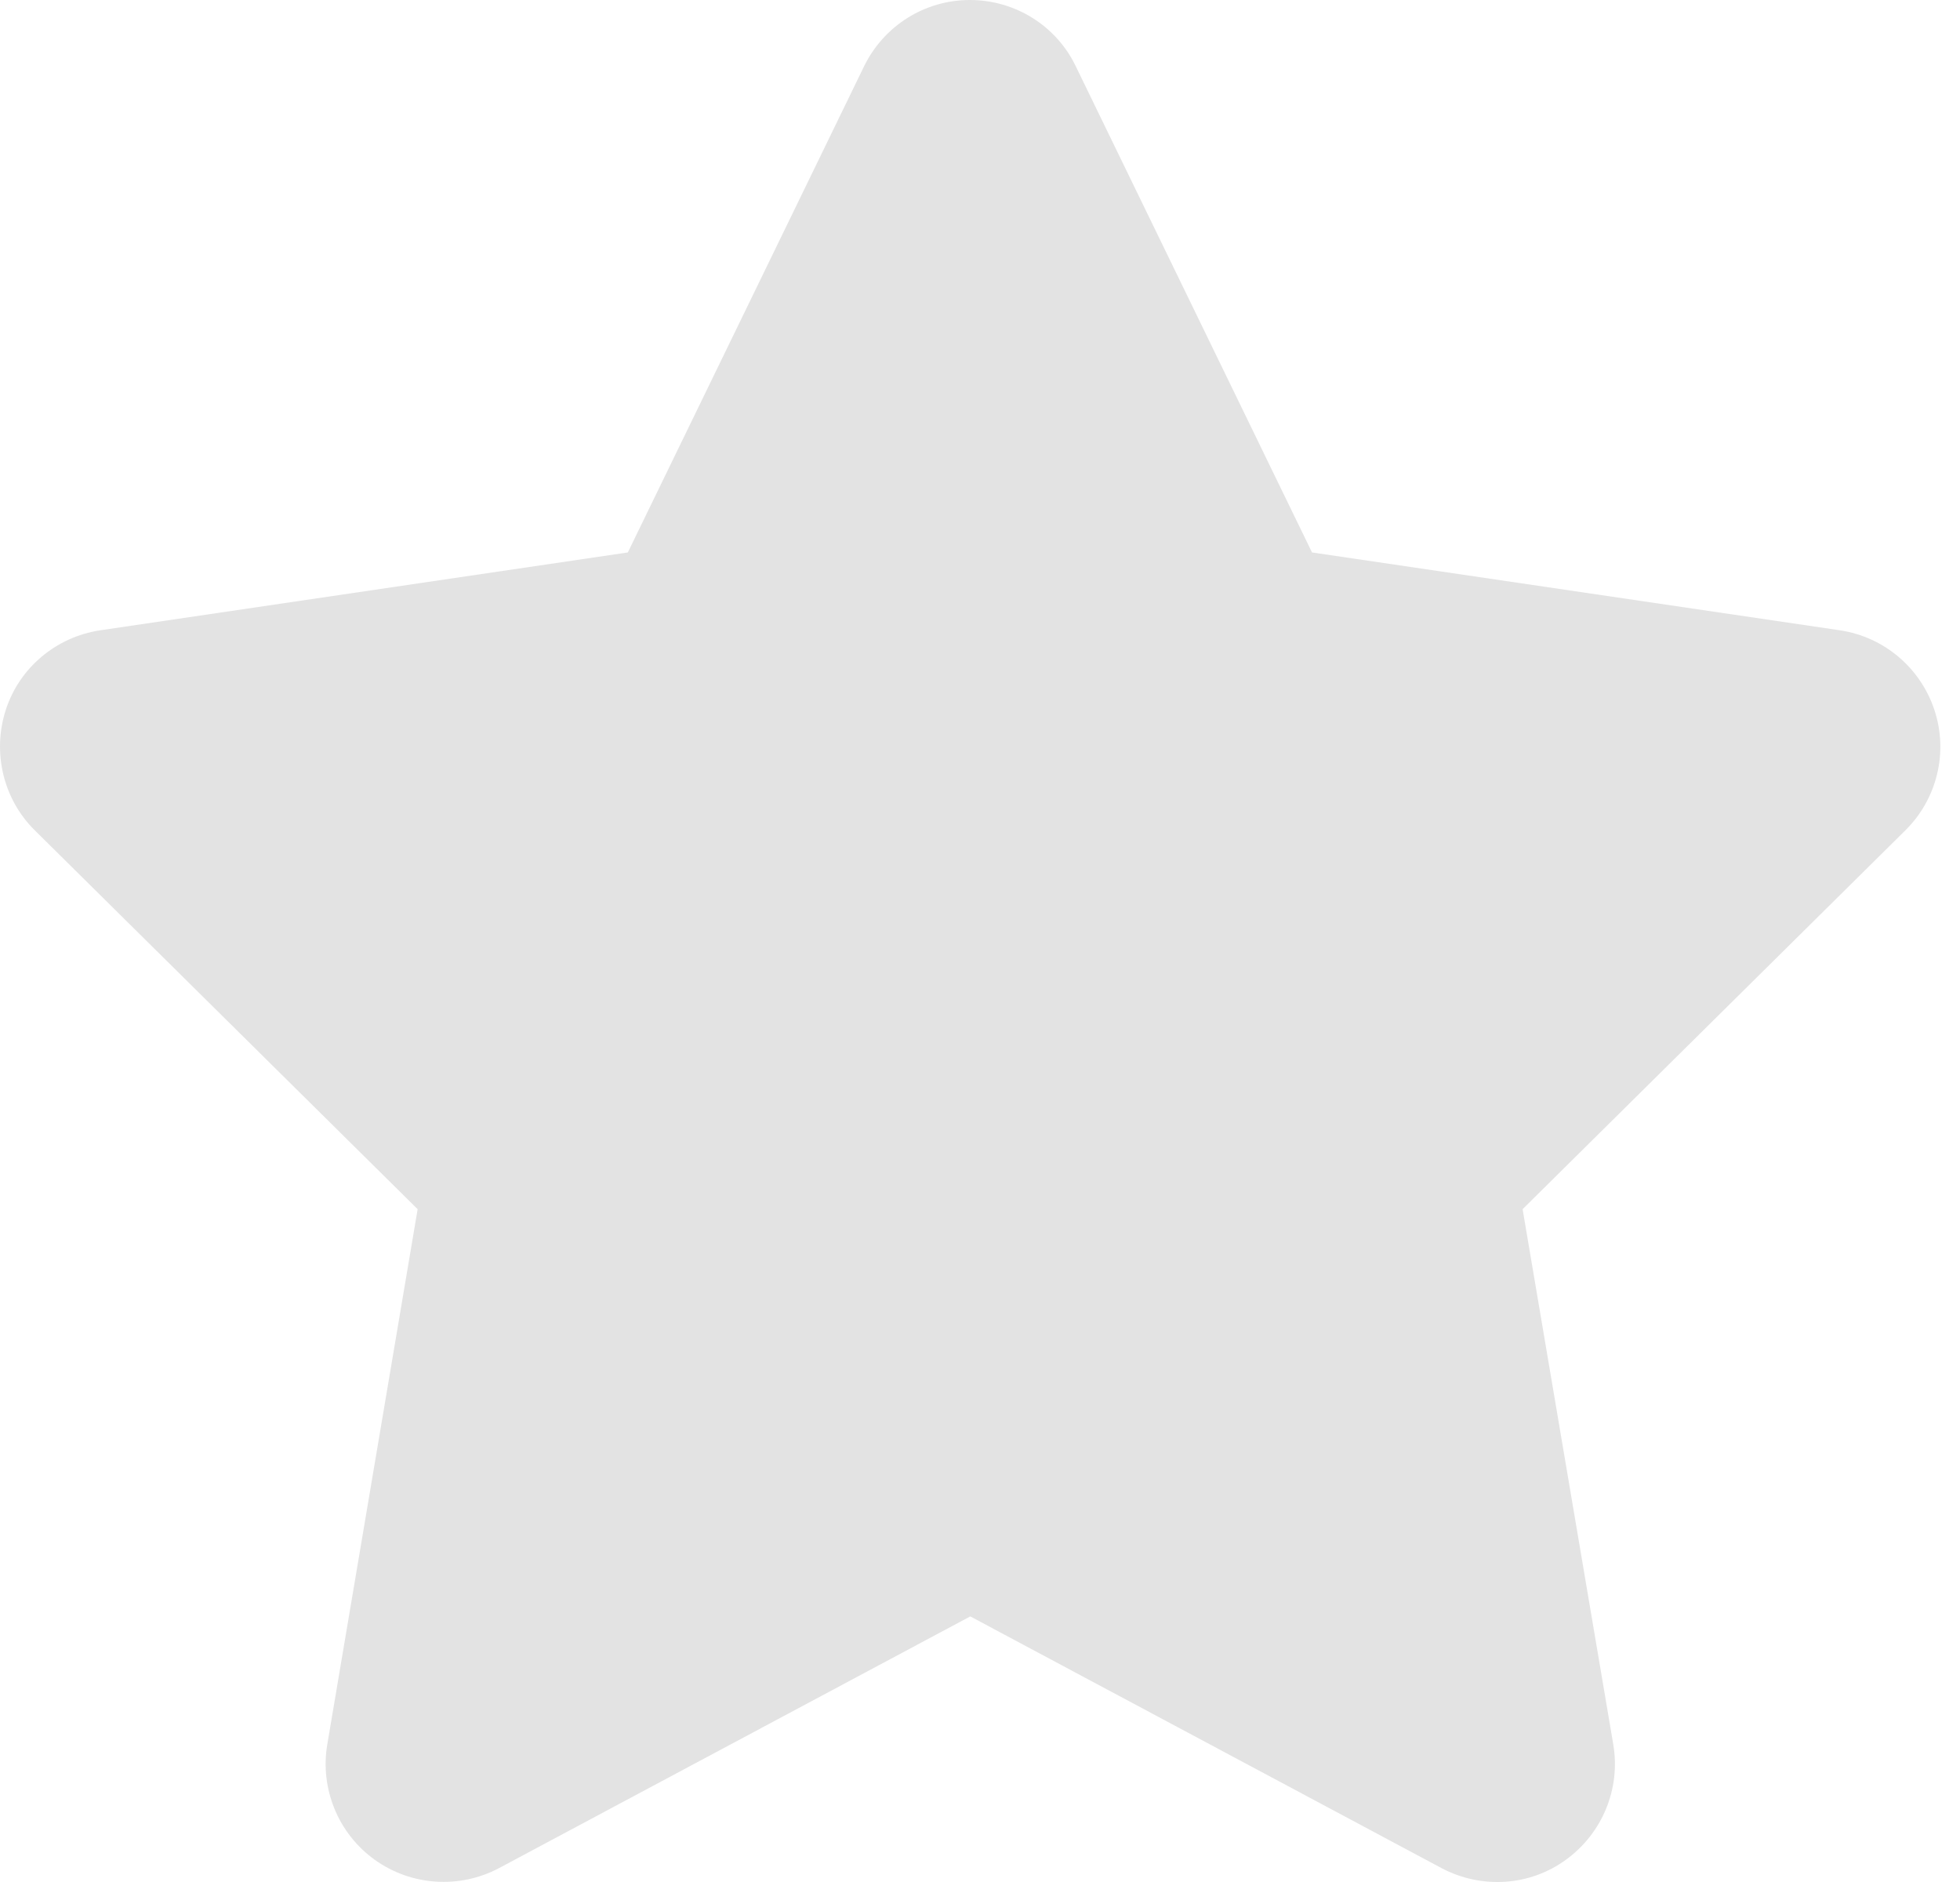
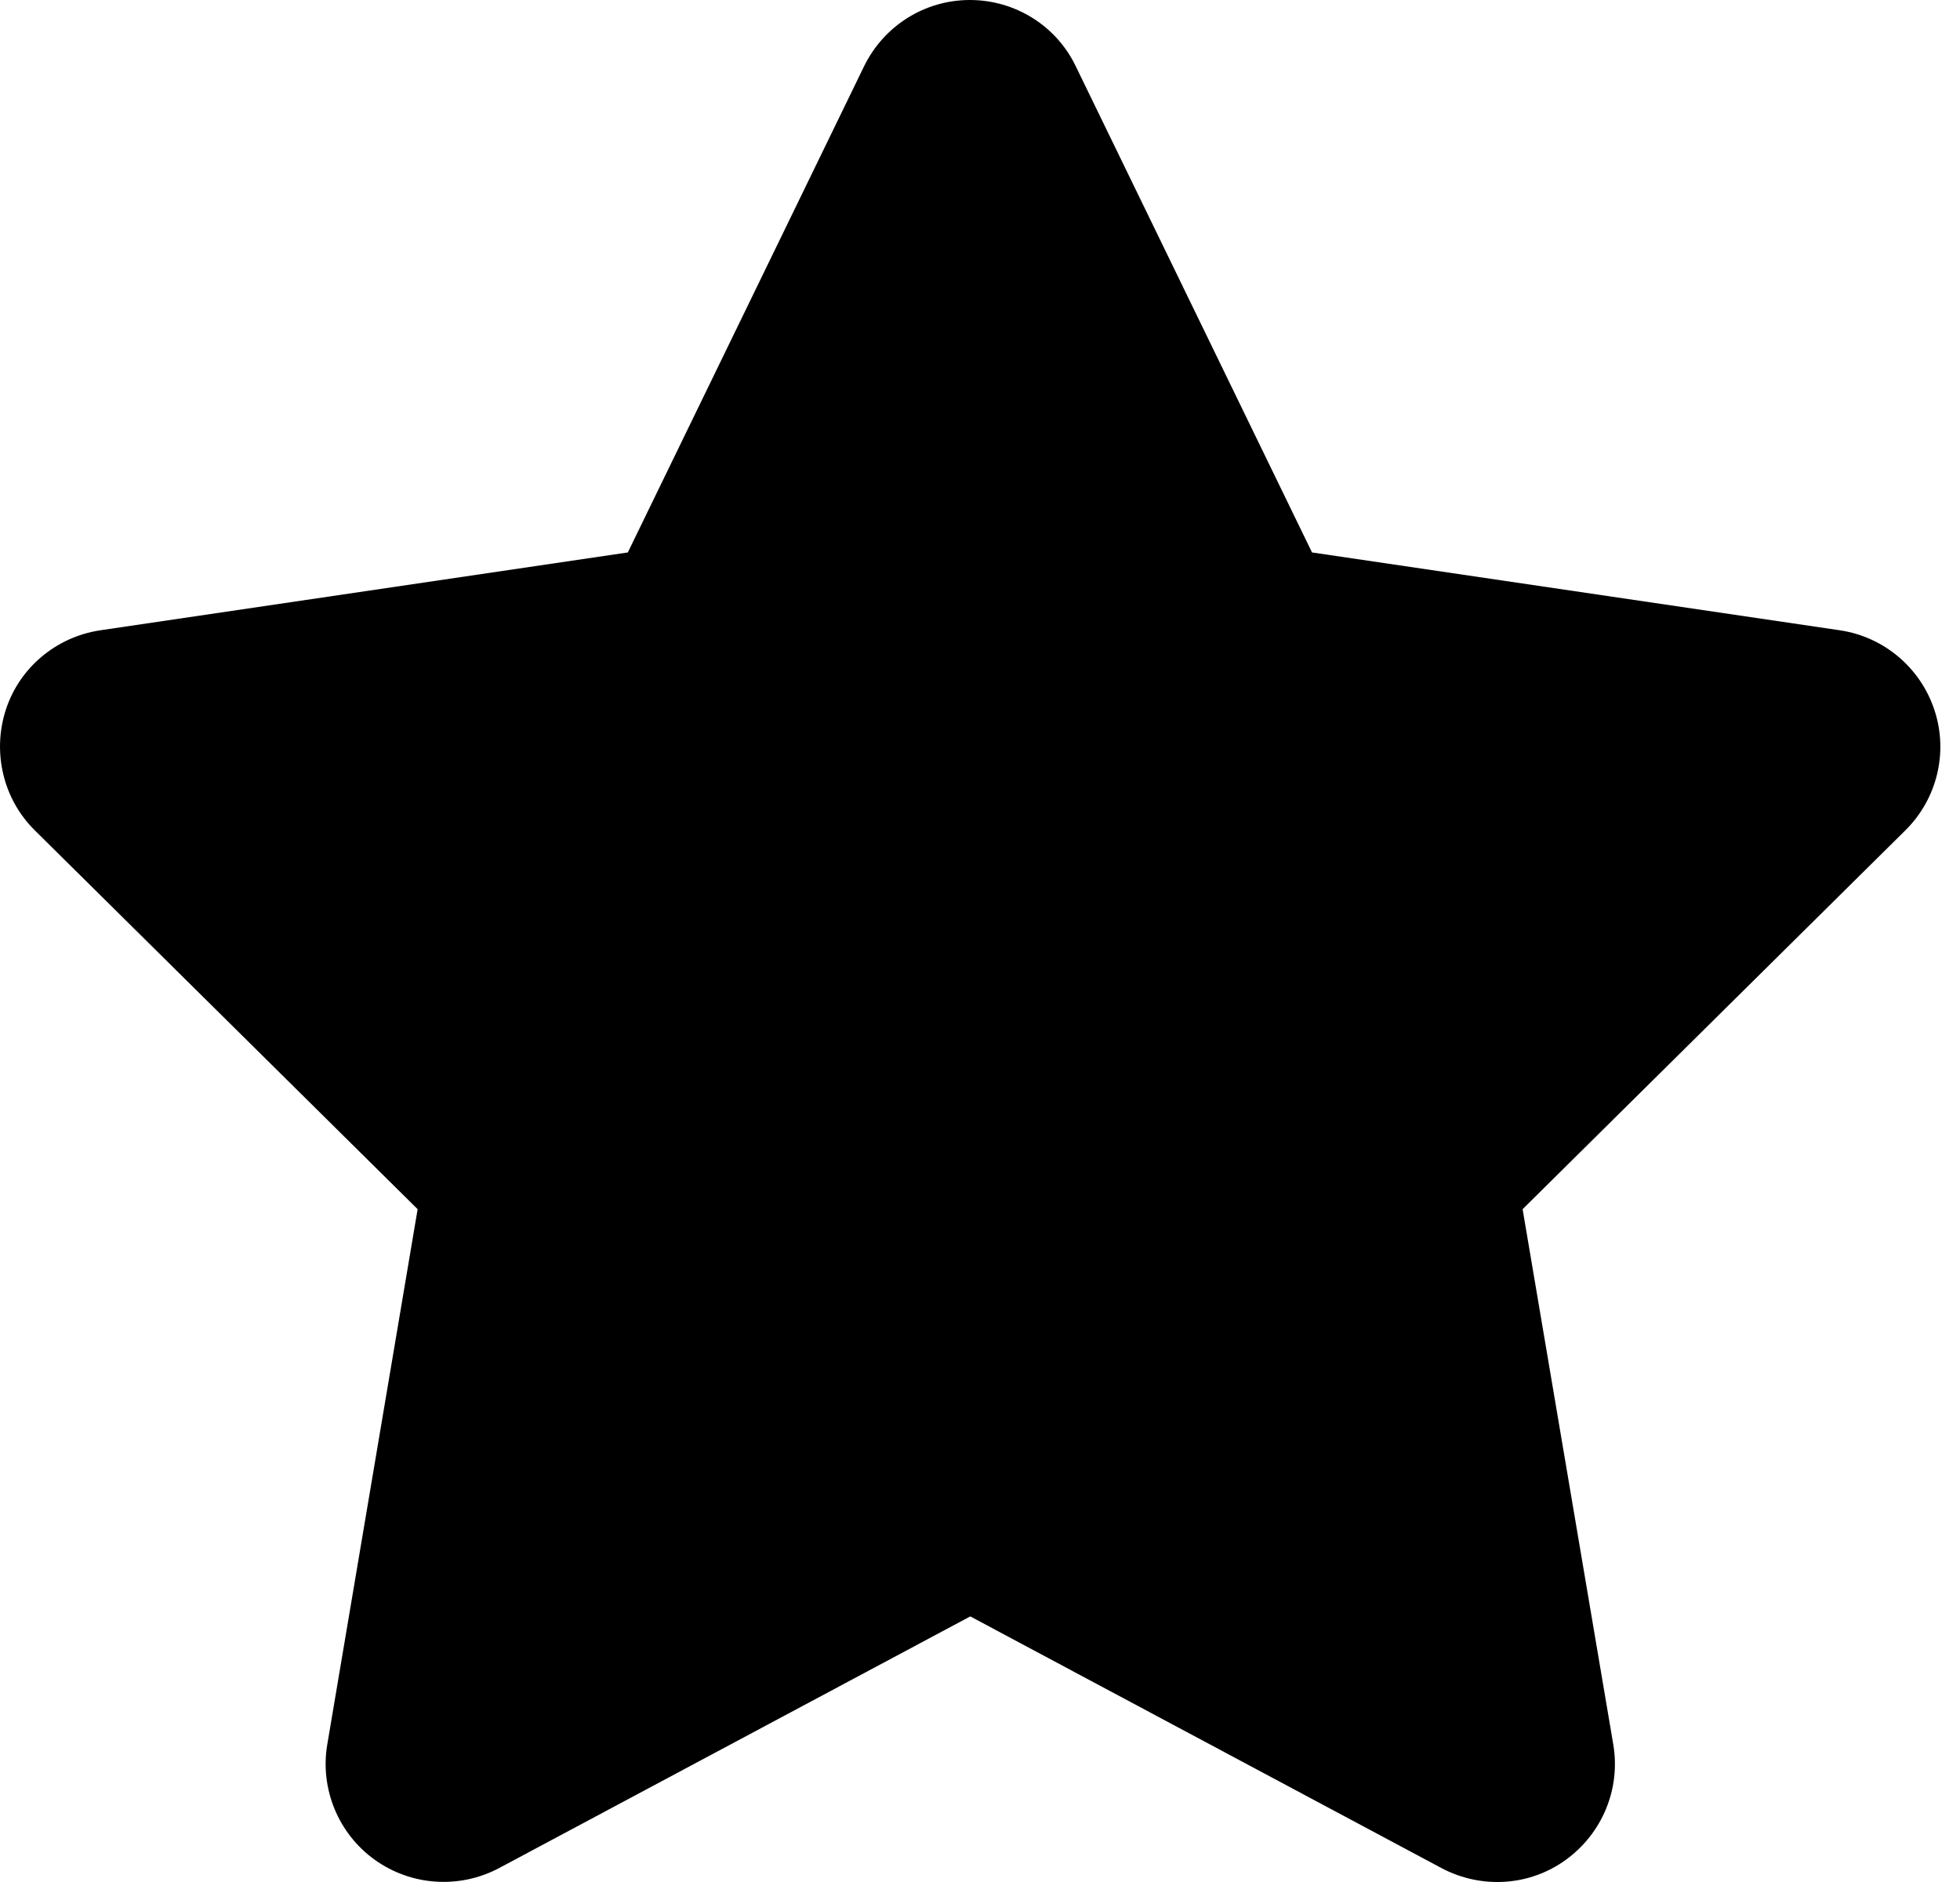
<svg xmlns="http://www.w3.org/2000/svg" width="25" height="24" viewBox="0 0 25 24" fill="none">
-   <path d="M13.721 0.844C13.473 0.328 12.948 0 12.371 0C11.795 0 11.275 0.328 11.022 0.844L8.008 7.045L1.277 8.038C0.715 8.123 0.246 8.516 0.073 9.055C-0.1 9.594 0.04 10.19 0.443 10.588L5.327 15.42L4.174 22.249C4.08 22.811 4.315 23.383 4.779 23.716C5.243 24.049 5.857 24.091 6.363 23.824L12.376 20.613L18.389 23.824C18.896 24.091 19.51 24.054 19.974 23.716C20.438 23.379 20.672 22.811 20.578 22.249L19.421 15.42L24.304 10.588C24.707 10.19 24.853 9.594 24.674 9.055C24.496 8.516 24.032 8.123 23.47 8.038L16.735 7.045L13.721 0.844Z" fill="#E3E3E3" />
+   <path d="M13.721 0.844C13.473 0.328 12.948 0 12.371 0C11.795 0 11.275 0.328 11.022 0.844L8.008 7.045L1.277 8.038C0.715 8.123 0.246 8.516 0.073 9.055C-0.1 9.594 0.04 10.19 0.443 10.588L5.327 15.42L4.174 22.249C4.08 22.811 4.315 23.383 4.779 23.716C5.243 24.049 5.857 24.091 6.363 23.824L12.376 20.613L18.389 23.824C18.896 24.091 19.51 24.054 19.974 23.716C20.438 23.379 20.672 22.811 20.578 22.249L19.421 15.42L24.304 10.588C24.707 10.19 24.853 9.594 24.674 9.055C24.496 8.516 24.032 8.123 23.47 8.038L16.735 7.045L13.721 0.844Z" fill="currentColor" />
</svg>
